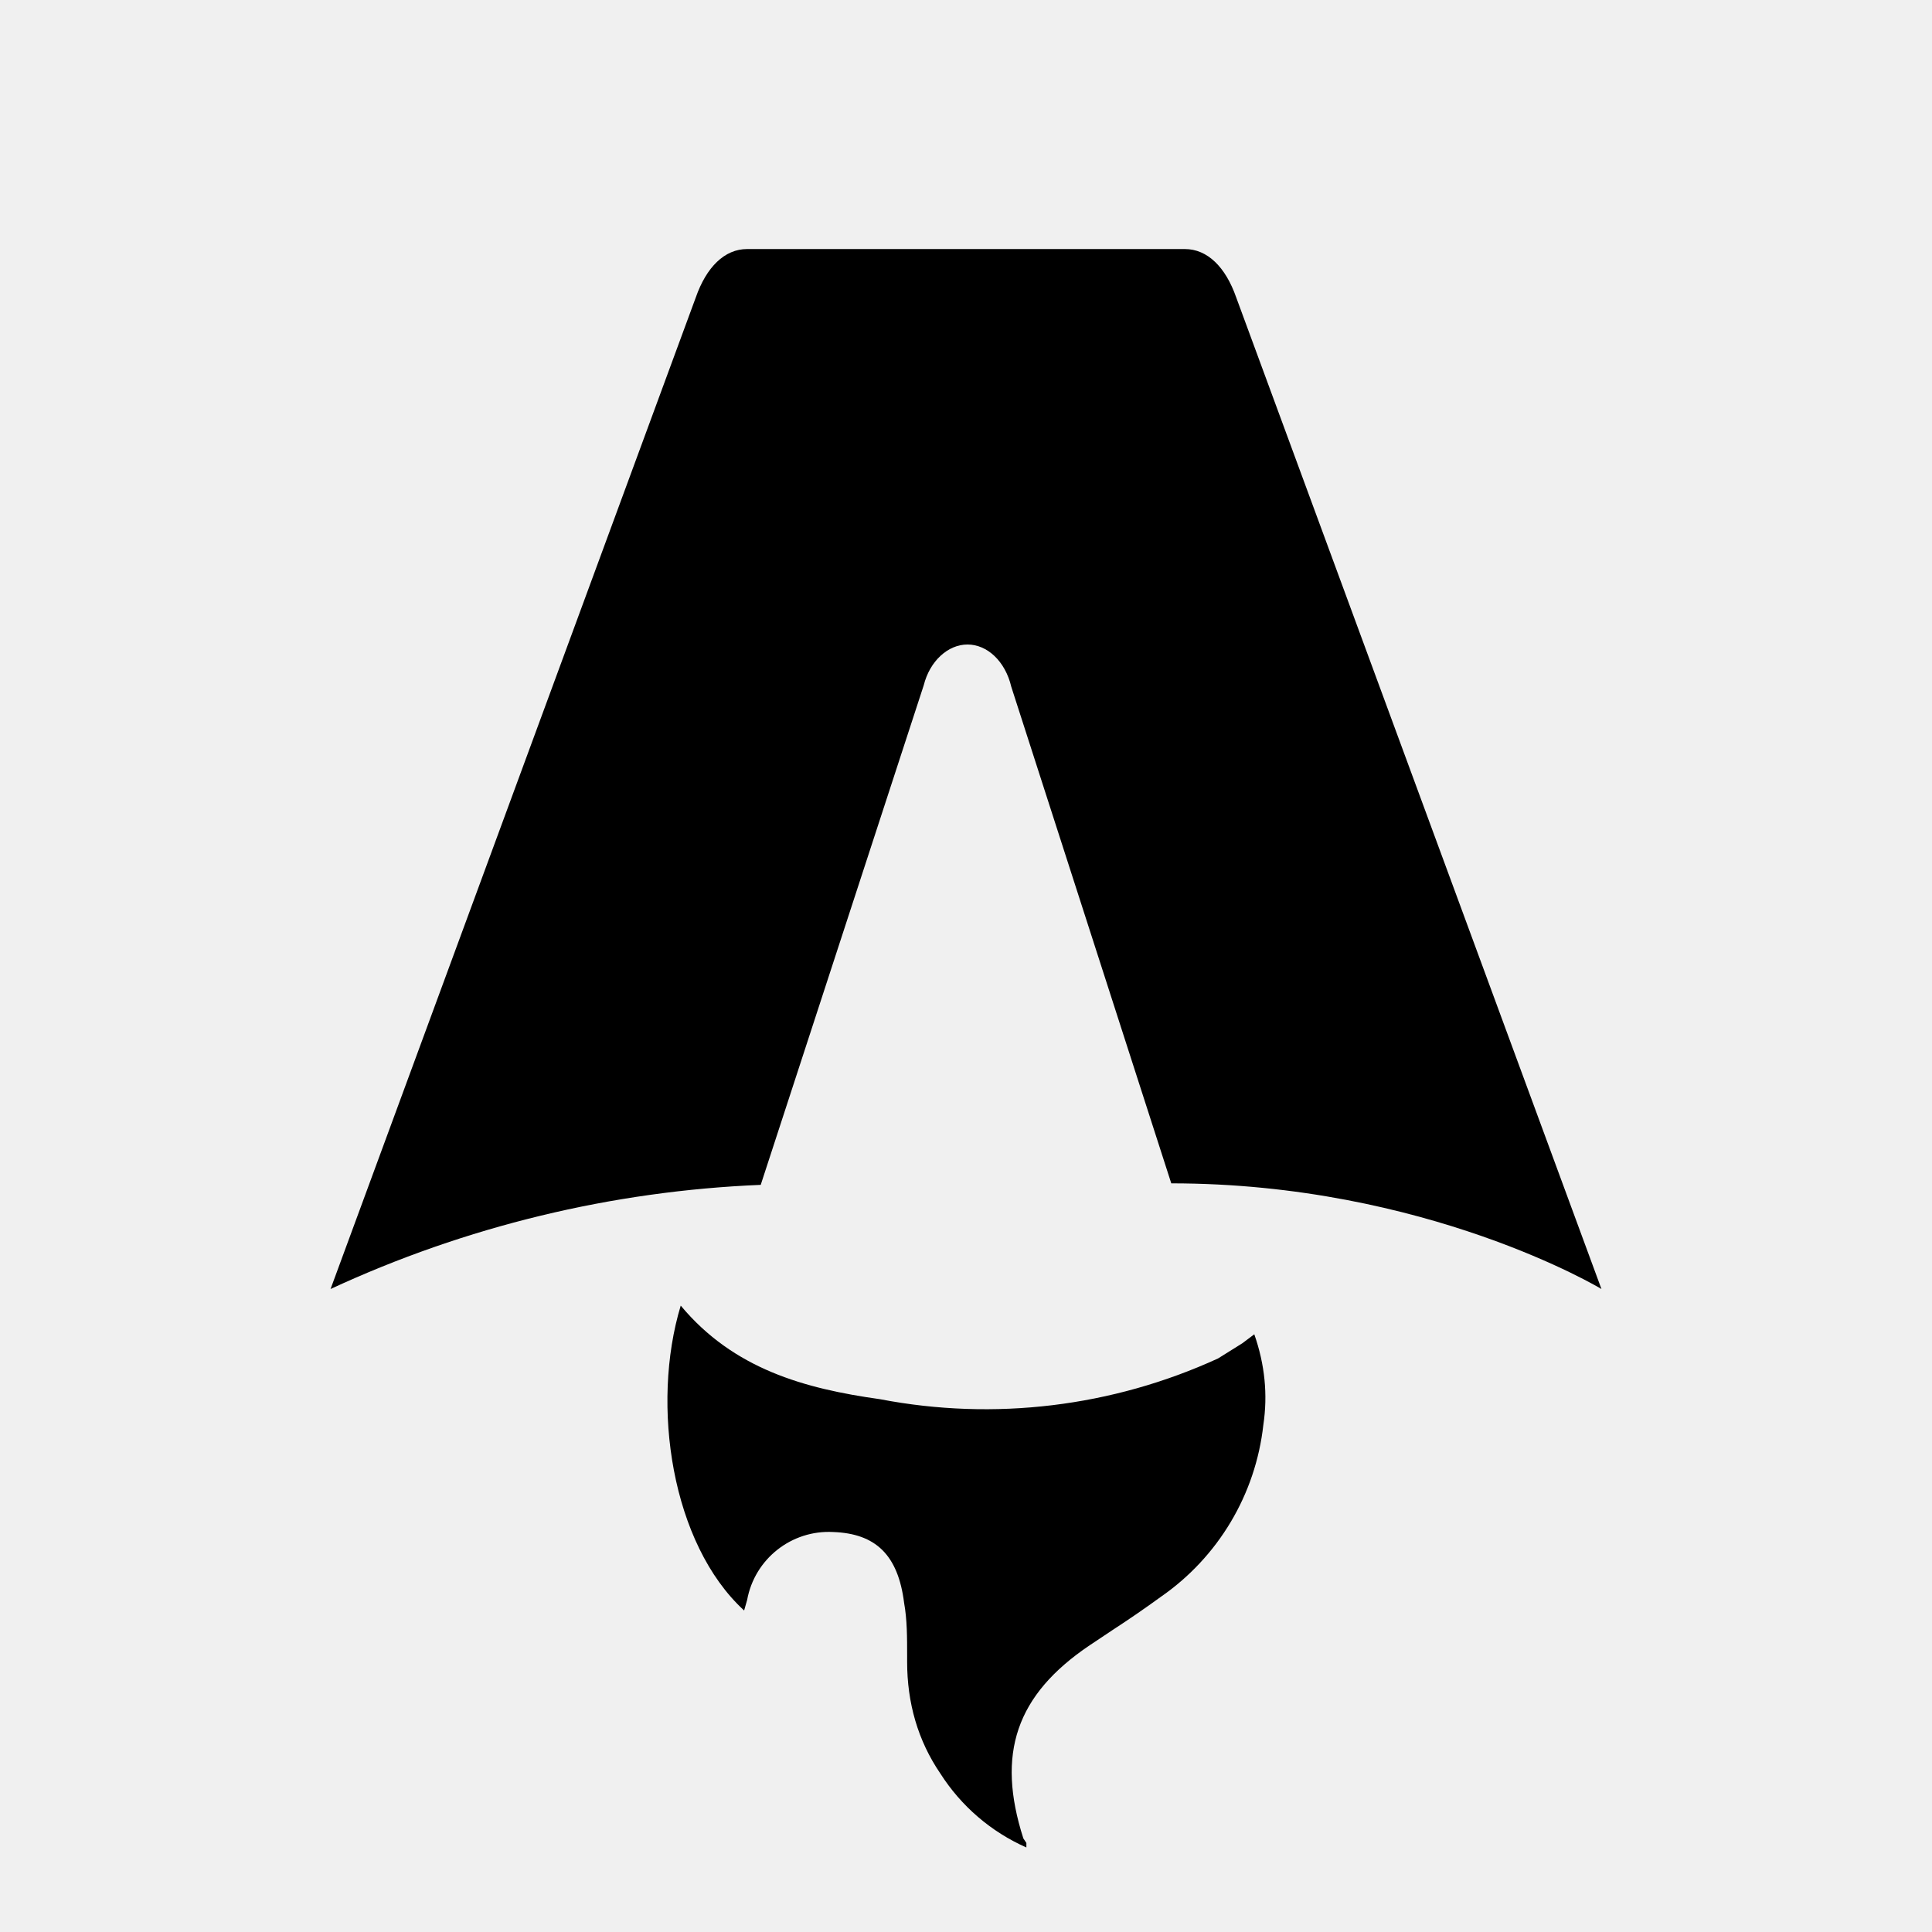
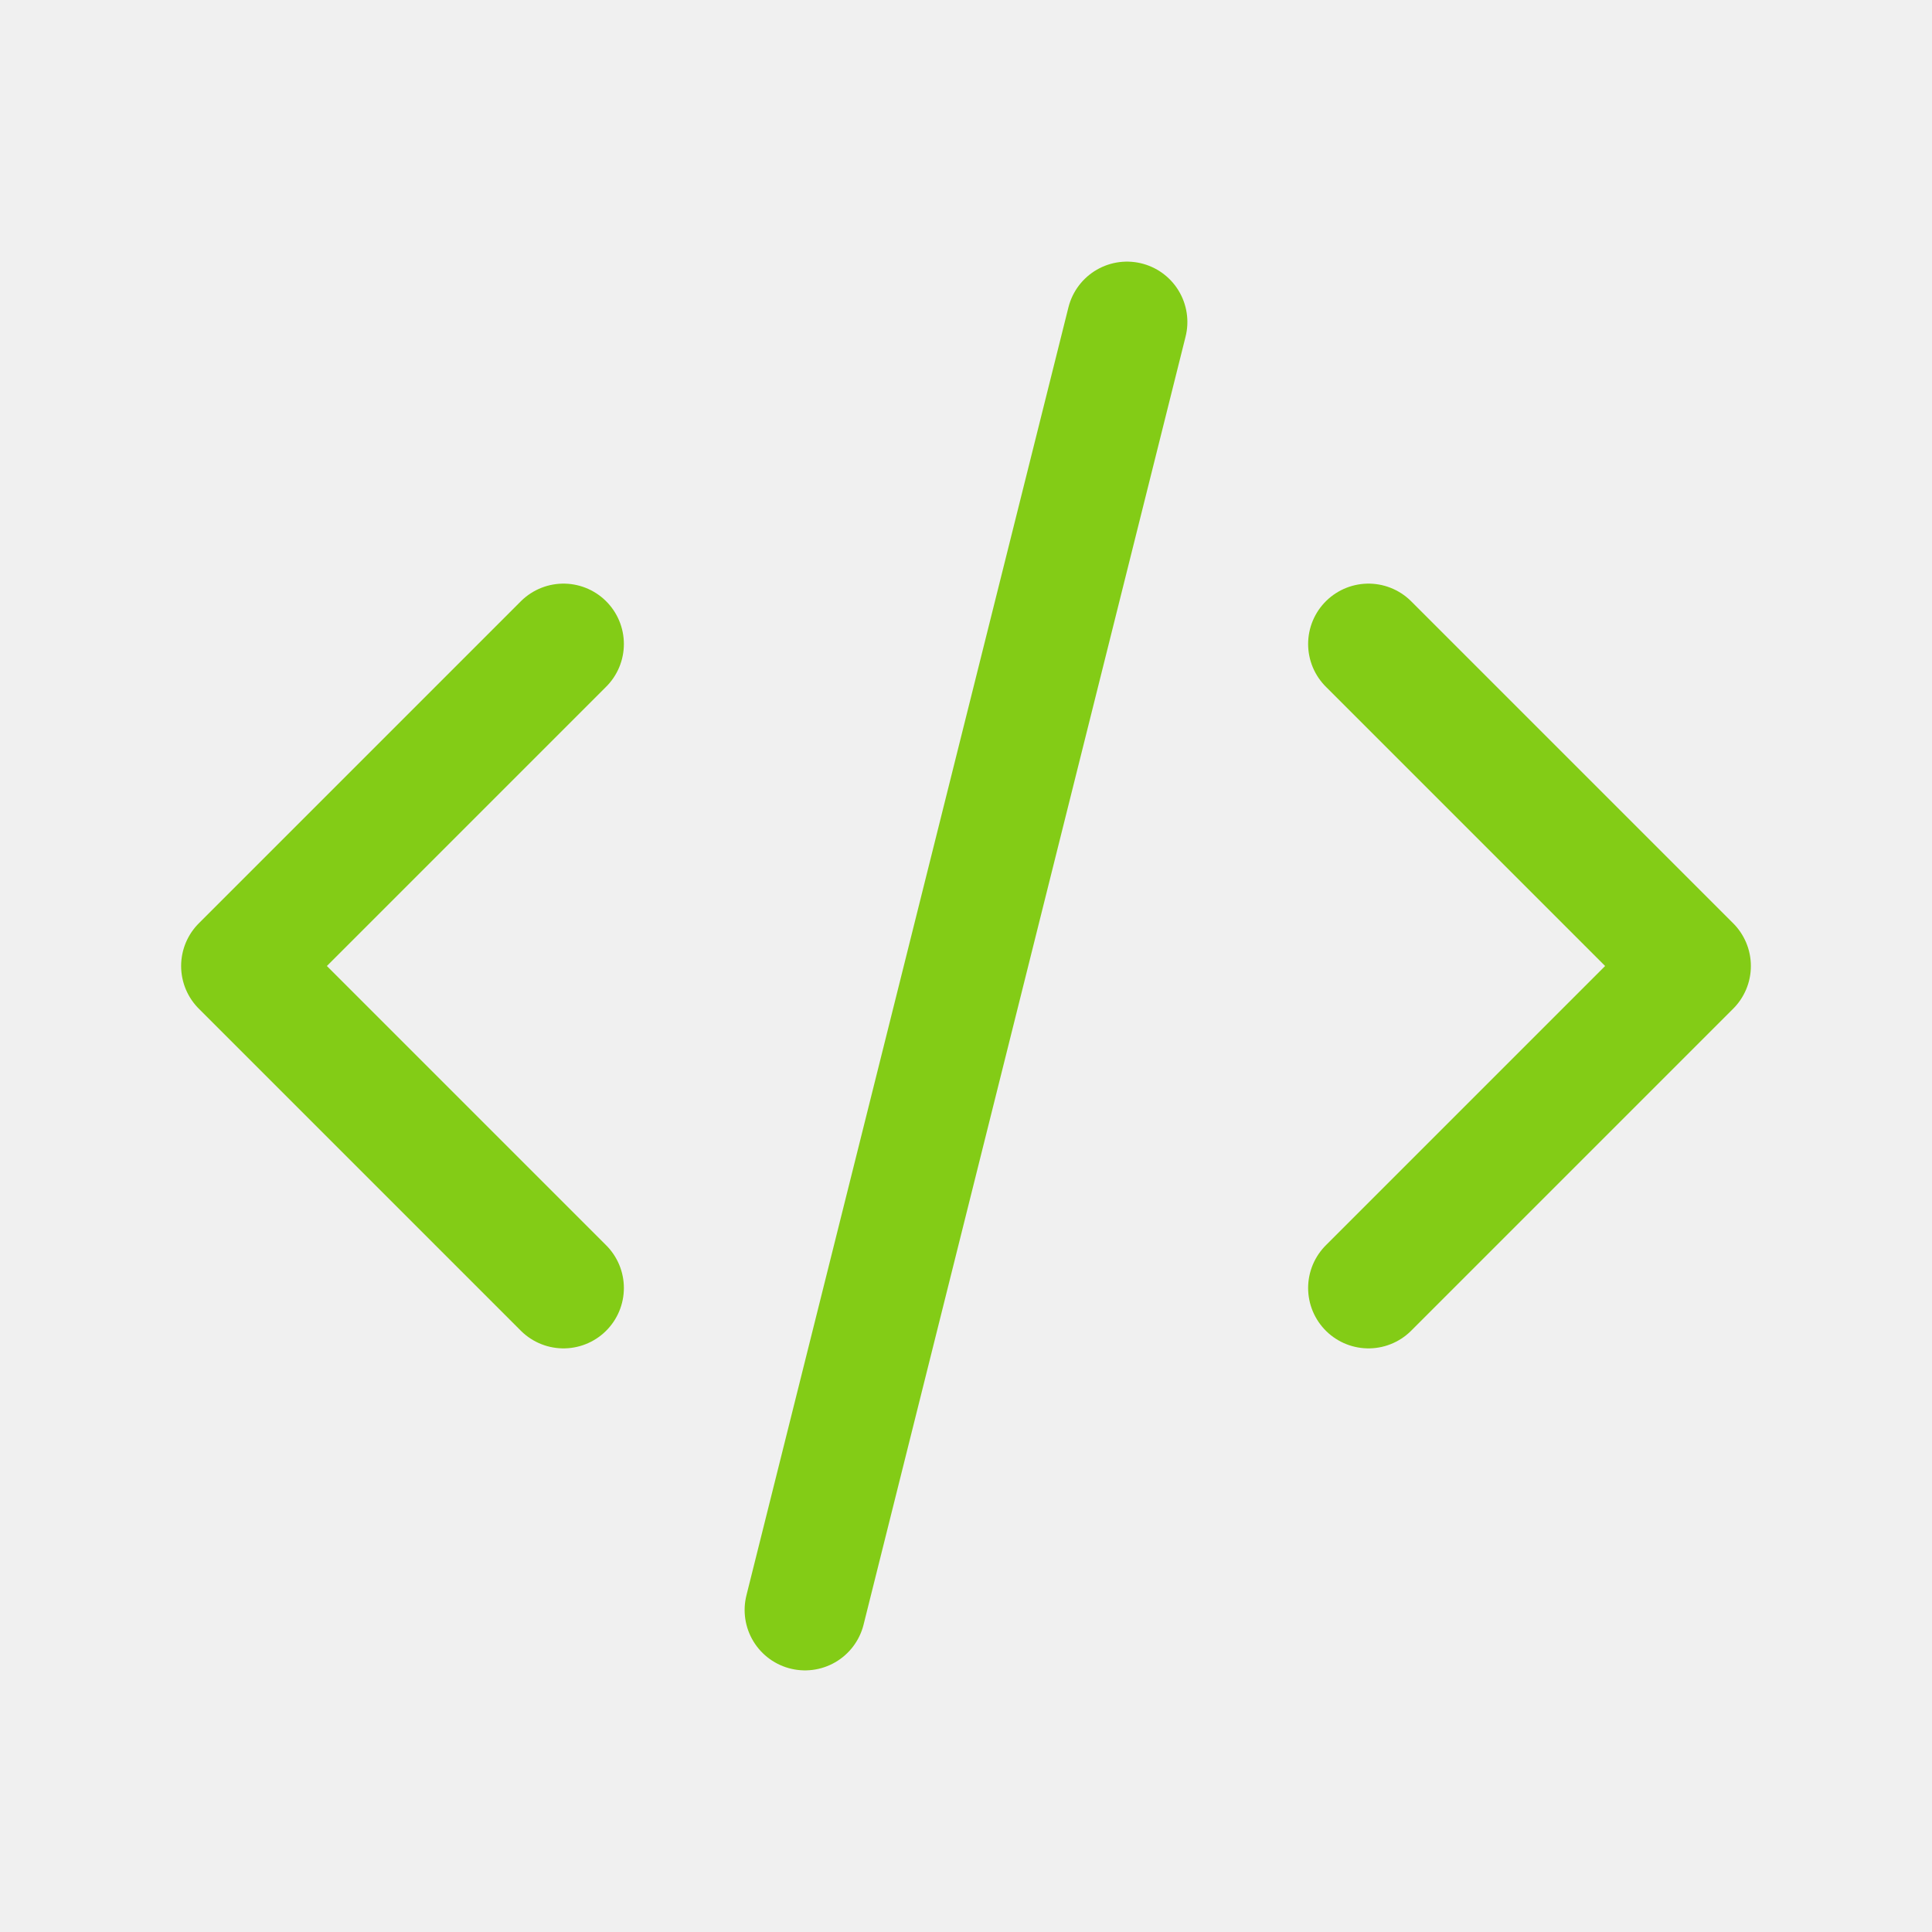
- <svg xmlns="http://www.w3.org/2000/svg" fill="none" viewBox="0 0 128 128">
-   <path d="M50.4 78.5a75.1 75.1 0 0 0-28.5 6.9l24.2-65.7c.7-2 1.9-3.2 3.4-3.2h29c1.5 0 2.7 1.2 3.4 3.2l24.2 65.7s-11.6-7-28.5-7L67 45.5c-.4-1.7-1.6-2.8-2.9-2.8-1.3 0-2.5 1.1-2.9 2.7L50.4 78.5Zm-1.1 28.2Zm-4.2-20.2c-2 6.6-.6 15.8 4.2 20.2a17.5 17.5 0 0 1 .2-.7 5.5 5.5 0 0 1 5.7-4.5c2.8.1 4.3 1.5 4.7 4.7.2 1.1.2 2.3.2 3.5v.4c0 2.7.7 5.2 2.2 7.4a13 13 0 0 0 5.7 4.9v-.3l-.2-.3c-1.8-5.6-.5-9.5 4.4-12.8l1.5-1a73 73 0 0 0 3.2-2.2 16 16 0 0 0 6.8-11.4c.3-2 .1-4-.6-6l-.8.6-1.6 1a37 37 0 0 1-22.4 2.7c-5-.7-9.7-2-13.2-6.2Z" />
-   <style>
-         path { fill: #000; }
-         @media (prefers-color-scheme: dark) {
-             path { fill: #FFF; }
-         }
-     </style>
+ <svg xmlns="http://www.w3.org/2000/svg" class="icon icon-tabler icon-tabler-code" width="44" height="44" viewBox="0 0 24 24" stroke-width="1.5" stroke="#83cc16" fill="none" stroke-linecap="round" stroke-linejoin="round">
+   <path stroke="none" d="M0 0h24v24H0z" fill="none" />
+   <path d="M7 8l-4 4l4 4" />
+   <path d="M17 8l4 4l-4 4" />
+   <path d="M14 4l-4 16" />
</svg>
